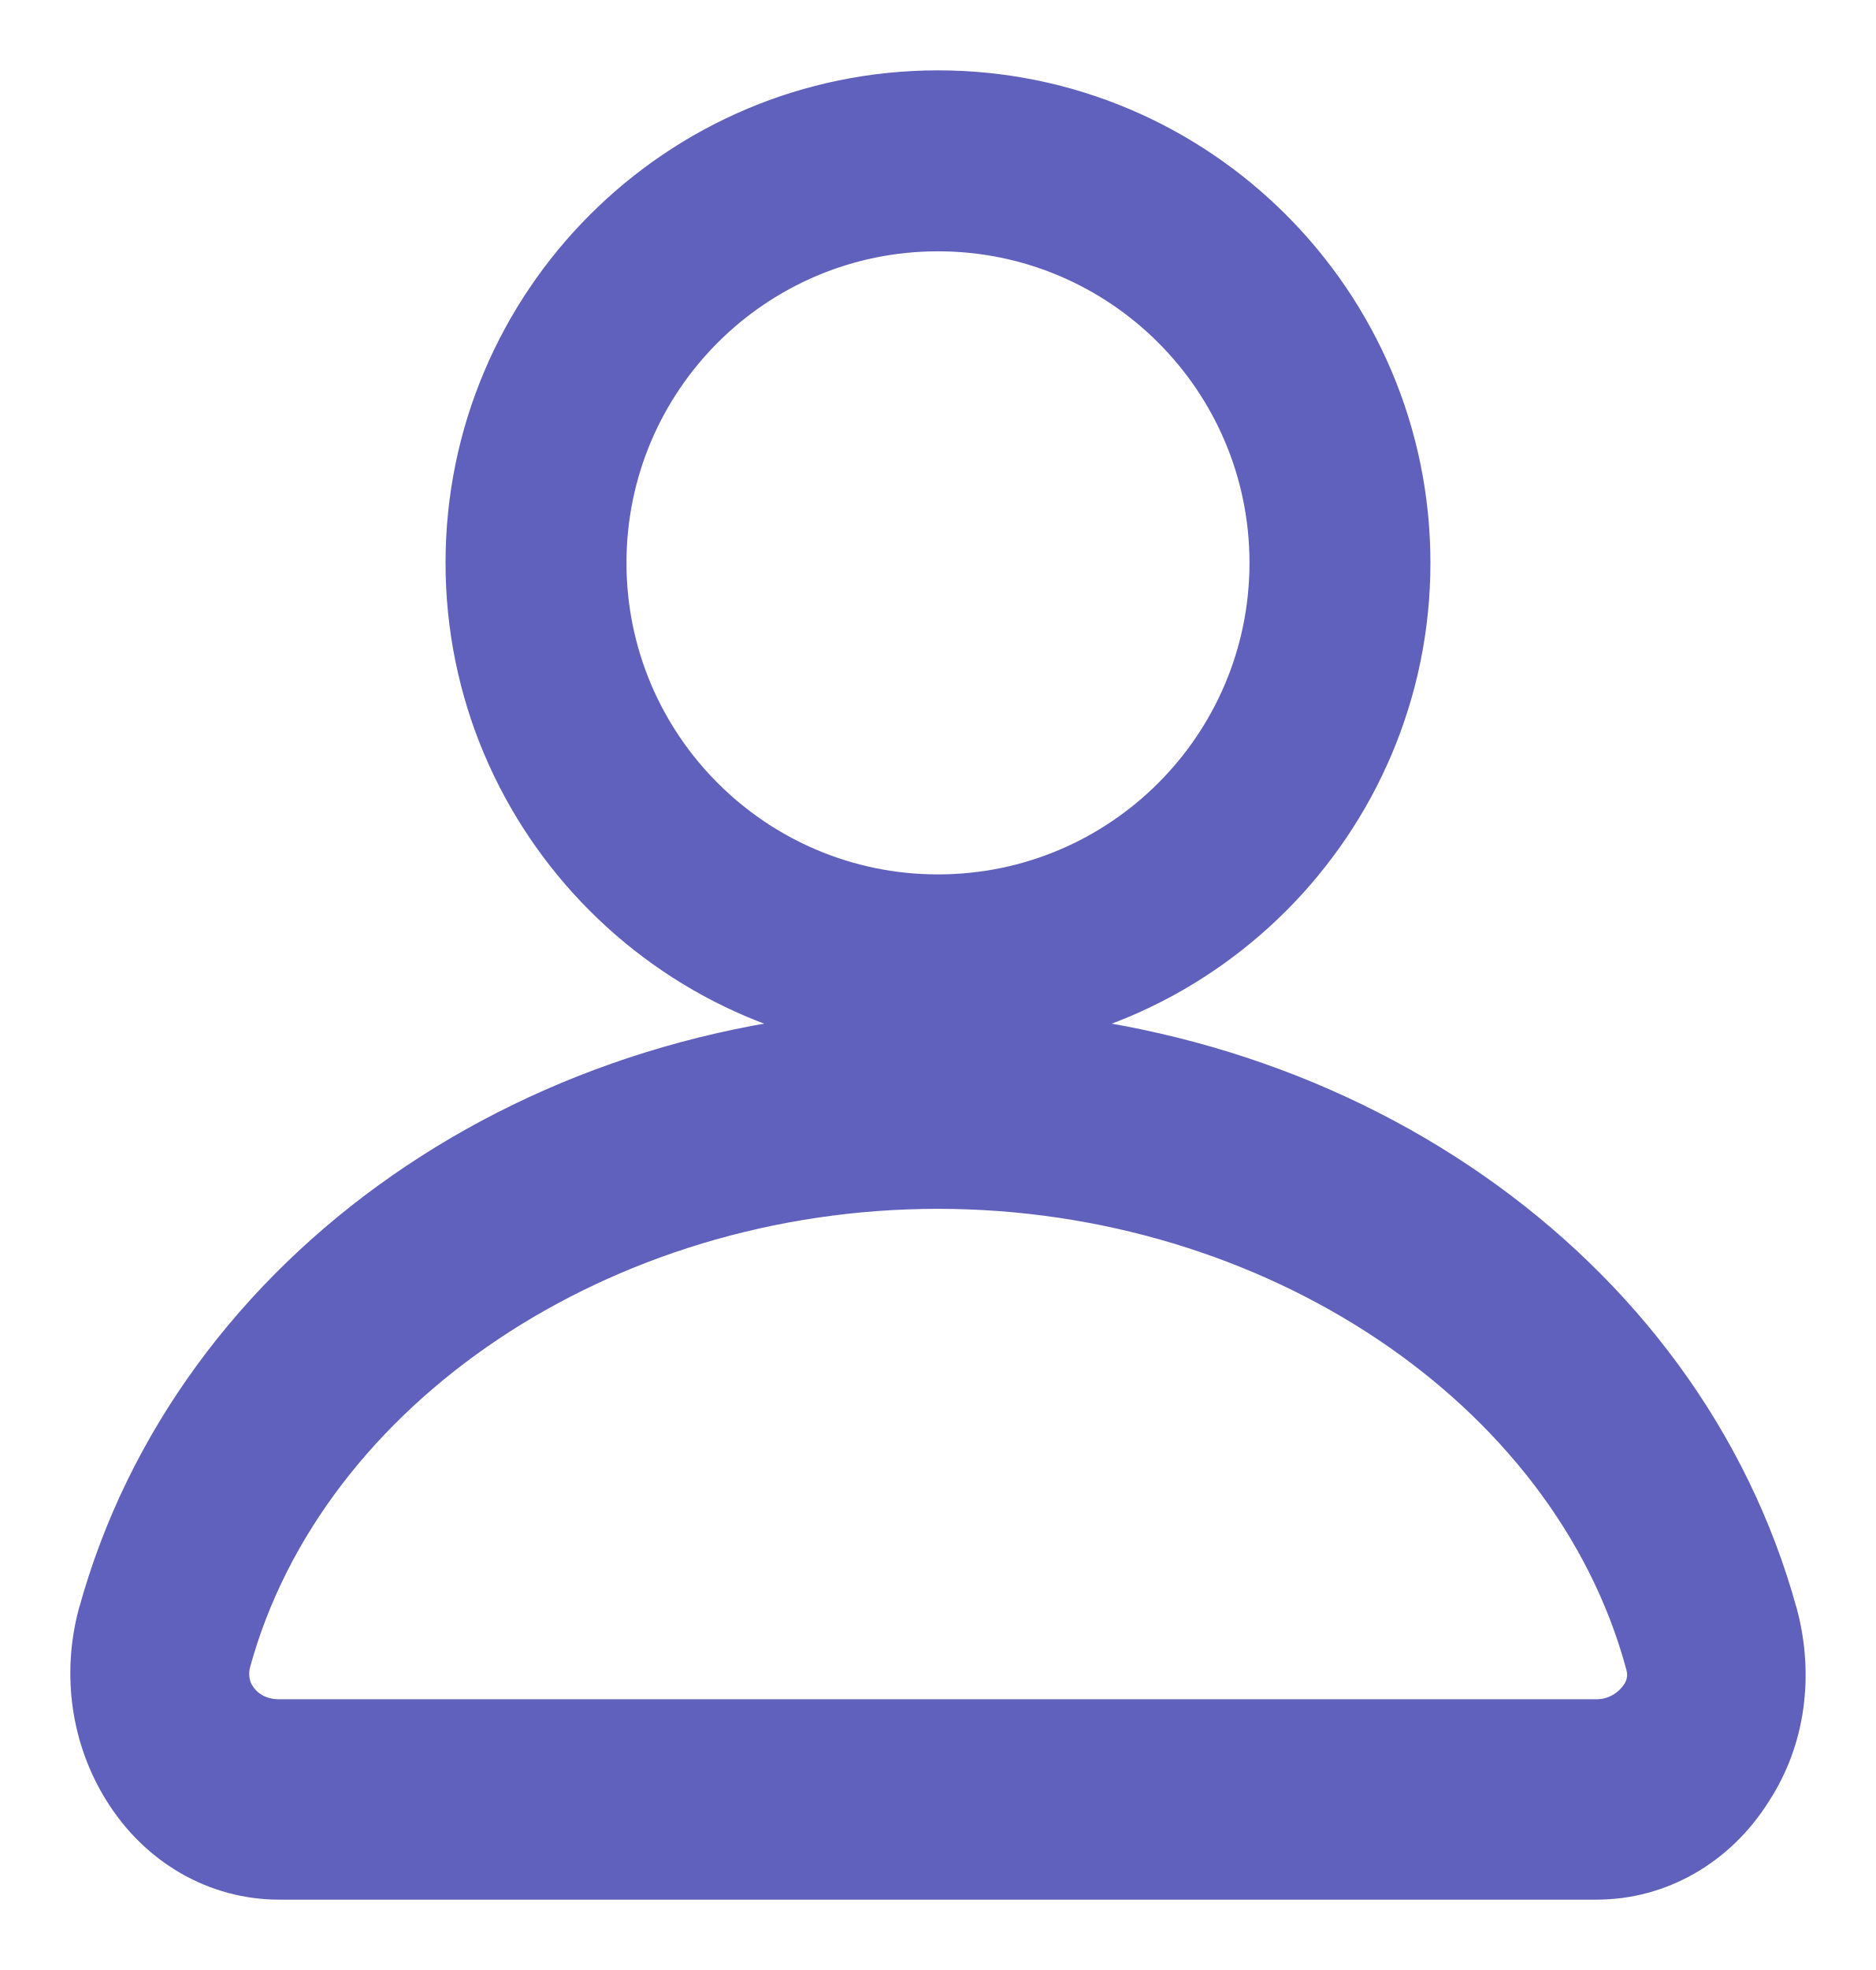
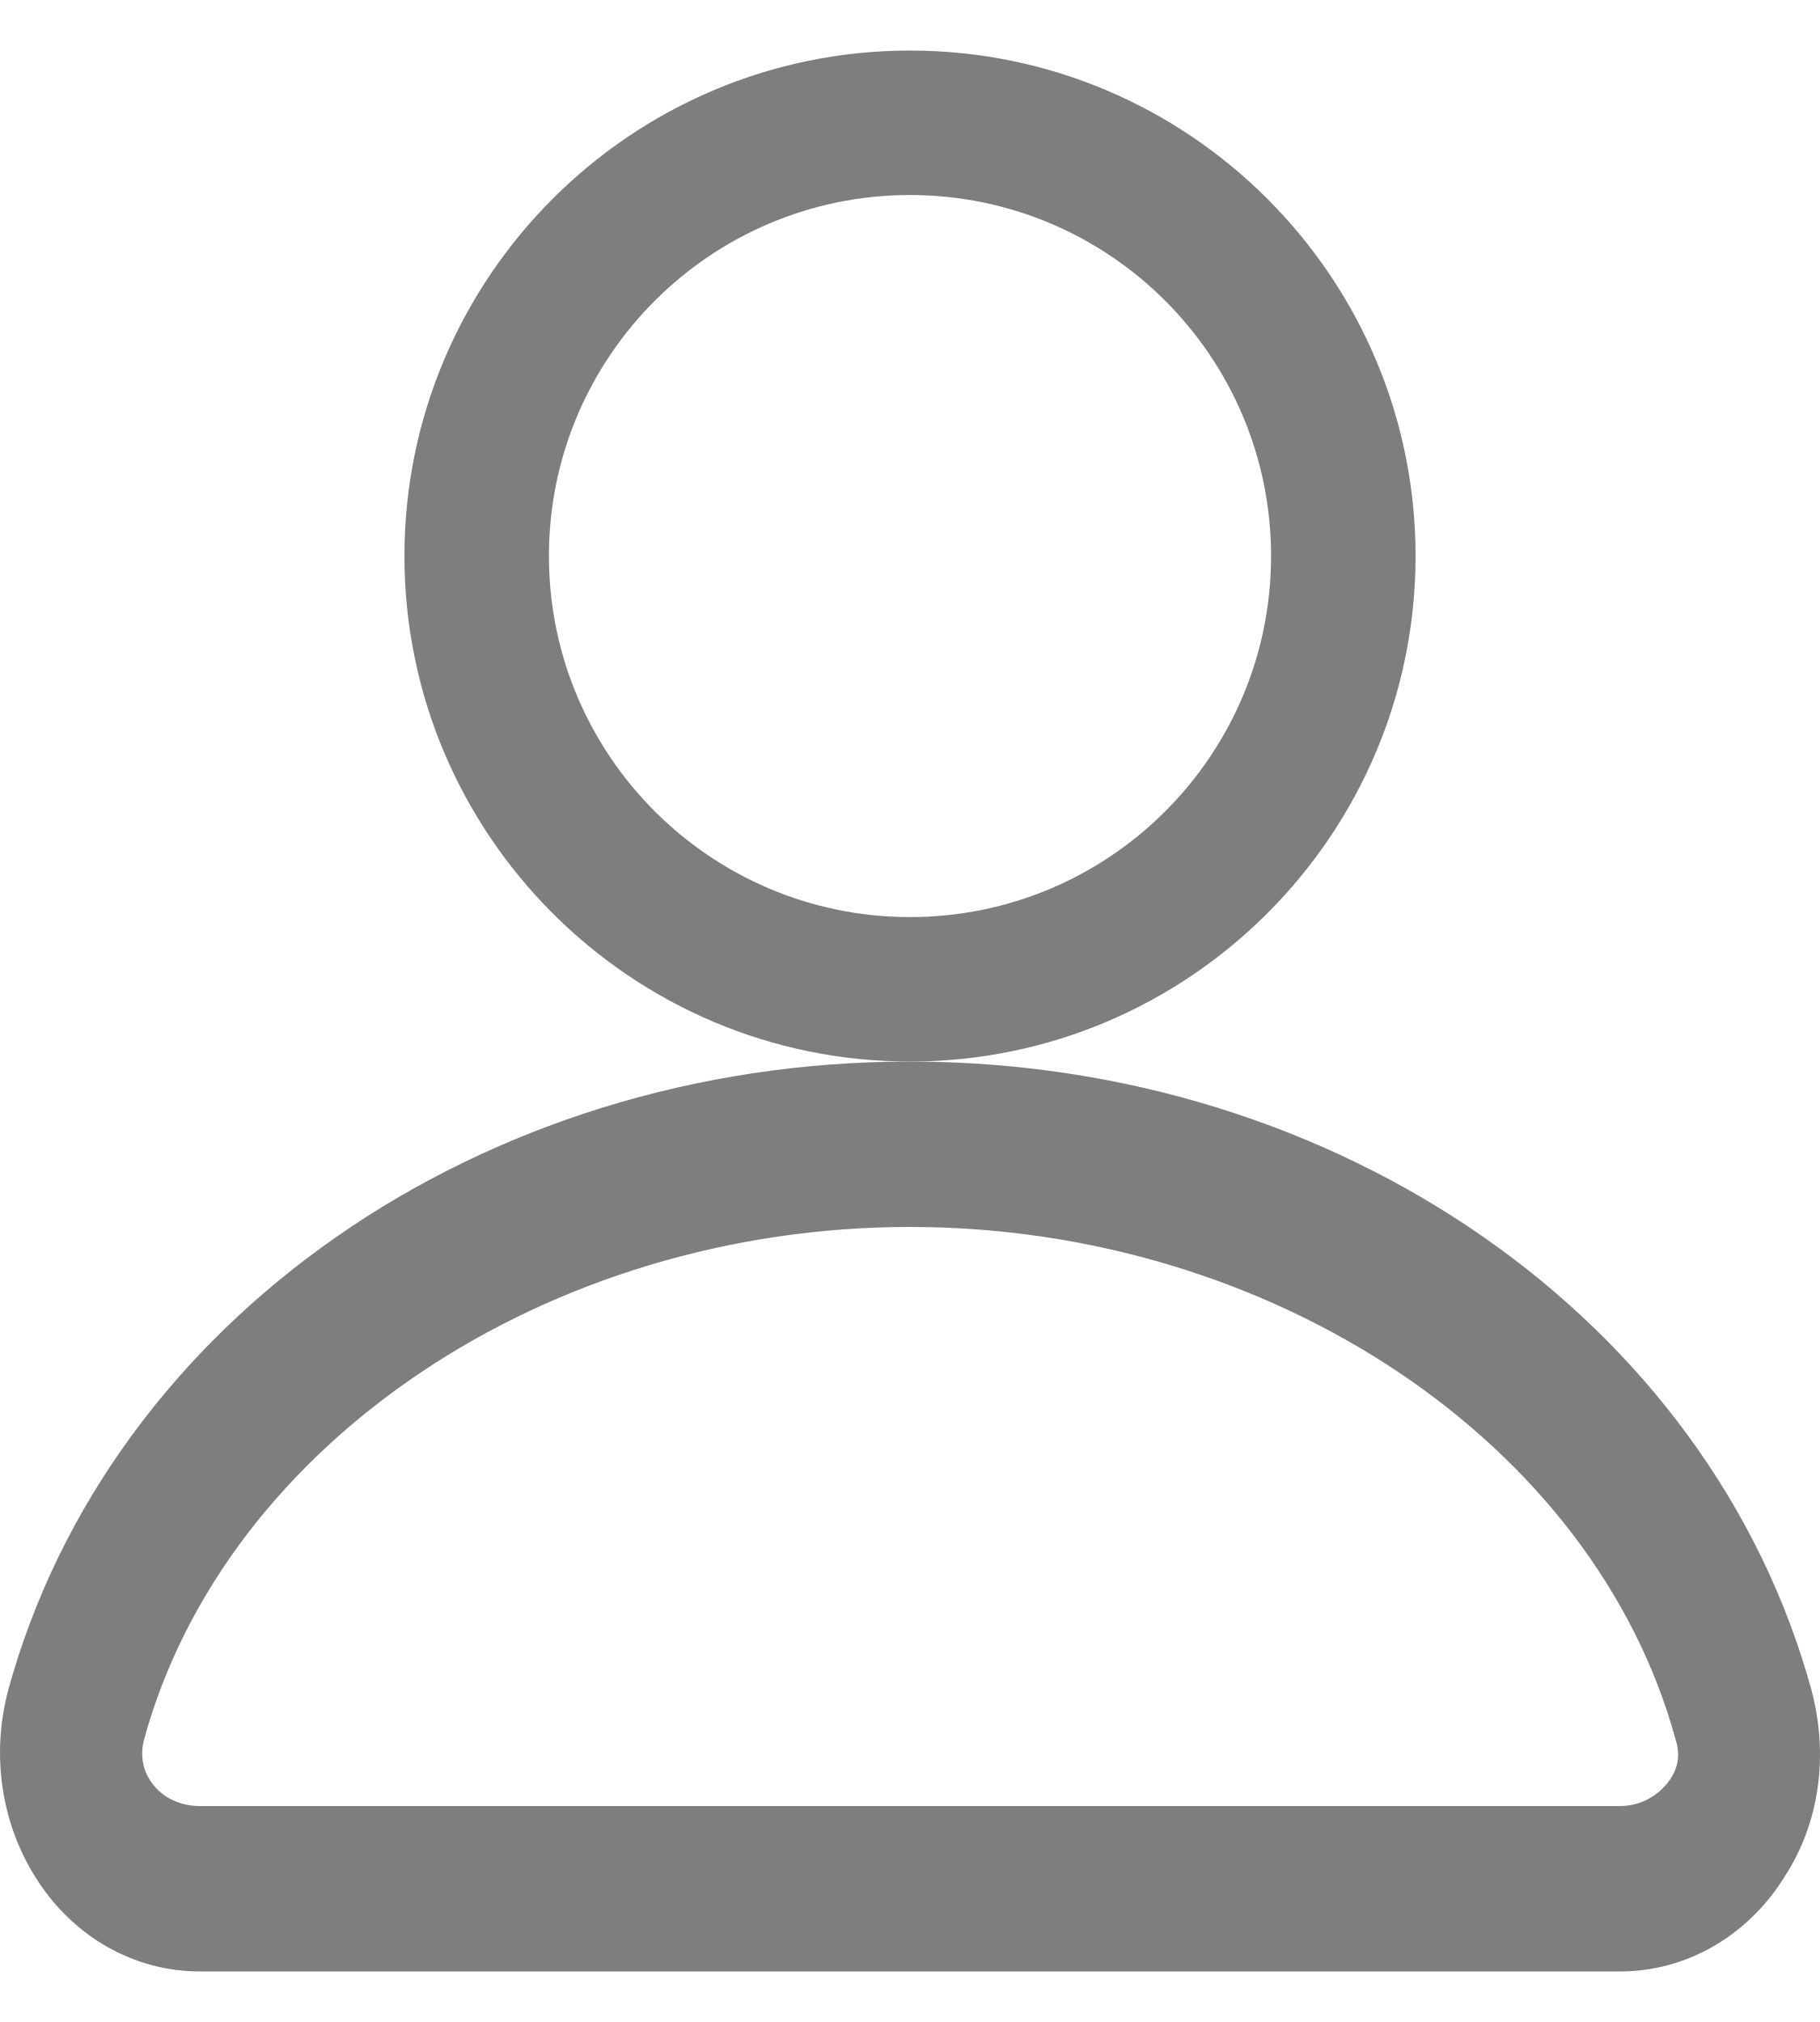
- <svg xmlns="http://www.w3.org/2000/svg" width="20" height="21" viewBox="0 0 20 21" fill="none">
-   <path d="M4.875 6C4.875 8.826 7.174 11.125 10 11.125C12.826 11.125 15.125 8.826 15.125 6C15.125 3.174 12.826 0.875 10 0.875C7.174 0.875 4.875 3.174 4.875 6ZM6.554 6C6.554 4.098 8.098 2.554 10 2.554C11.902 2.554 13.446 4.098 13.446 6C13.446 7.902 11.902 9.446 10 9.446C8.098 9.446 6.554 7.902 6.554 6Z" fill="#5F61BD" stroke="#5F61BD" stroke-width="0.25" />
-   <path d="M0.961 17.185L0.961 17.185L0.96 17.186C0.782 17.857 0.886 18.563 1.244 19.133C1.633 19.757 2.279 20.125 2.975 20.125H17.022C17.717 20.125 18.363 19.758 18.753 19.135C19.127 18.562 19.214 17.854 19.037 17.186L19.036 17.185C18.016 13.457 14.285 10.875 9.998 10.875C5.712 10.875 1.981 13.457 0.961 17.185ZM2.587 18.037L2.587 18.037L2.583 18.031C2.547 17.978 2.512 17.868 2.545 17.741C3.332 14.863 6.466 12.761 9.998 12.761C13.531 12.761 16.665 14.863 17.453 17.742L17.453 17.742L17.454 17.747C17.496 17.879 17.456 17.971 17.414 18.031C17.324 18.161 17.178 18.239 17.022 18.239H2.975C2.802 18.239 2.661 18.159 2.587 18.037Z" fill="#5F61BD" stroke="#5F61BD" stroke-width="0.25" />
+ <svg xmlns="http://www.w3.org/2000/svg" width="18" height="20" viewBox="0 0 18 20" fill="none">
+   <path d="M9 10.5C6.243 10.5 4 8.257 4 5.5C4 2.743 6.243 0.5 9 0.5C11.757 0.5 14 2.743 14 5.5C14 8.257 11.757 10.5 9 10.5ZM9 1.929C7.029 1.929 5.429 3.529 5.429 5.5C5.429 7.471 7.029 9.071 9 9.071C10.971 9.071 12.571 7.471 12.571 5.5C12.571 3.529 10.971 1.929 9 1.929Z" fill="#7E7E7E" />
+   <path d="M16.022 19.5H1.975C1.325 19.5 0.717 19.156 0.35 18.567C0.011 18.027 -0.088 17.356 0.081 16.718C1.085 13.053 4.759 10.5 8.998 10.5C13.238 10.5 16.912 13.053 17.916 16.718C18.085 17.356 18 18.027 17.647 18.567C17.28 19.156 16.672 19.5 16.022 19.5ZM8.998 12.136C5.423 12.136 2.229 14.264 1.424 17.209C1.381 17.373 1.424 17.52 1.48 17.602C1.579 17.765 1.763 17.864 1.975 17.864H16.022C16.22 17.864 16.404 17.765 16.517 17.602C16.573 17.52 16.63 17.389 16.573 17.209C15.768 14.264 12.574 12.136 8.998 12.136Z" fill="#7E7E7E" />
</svg>
